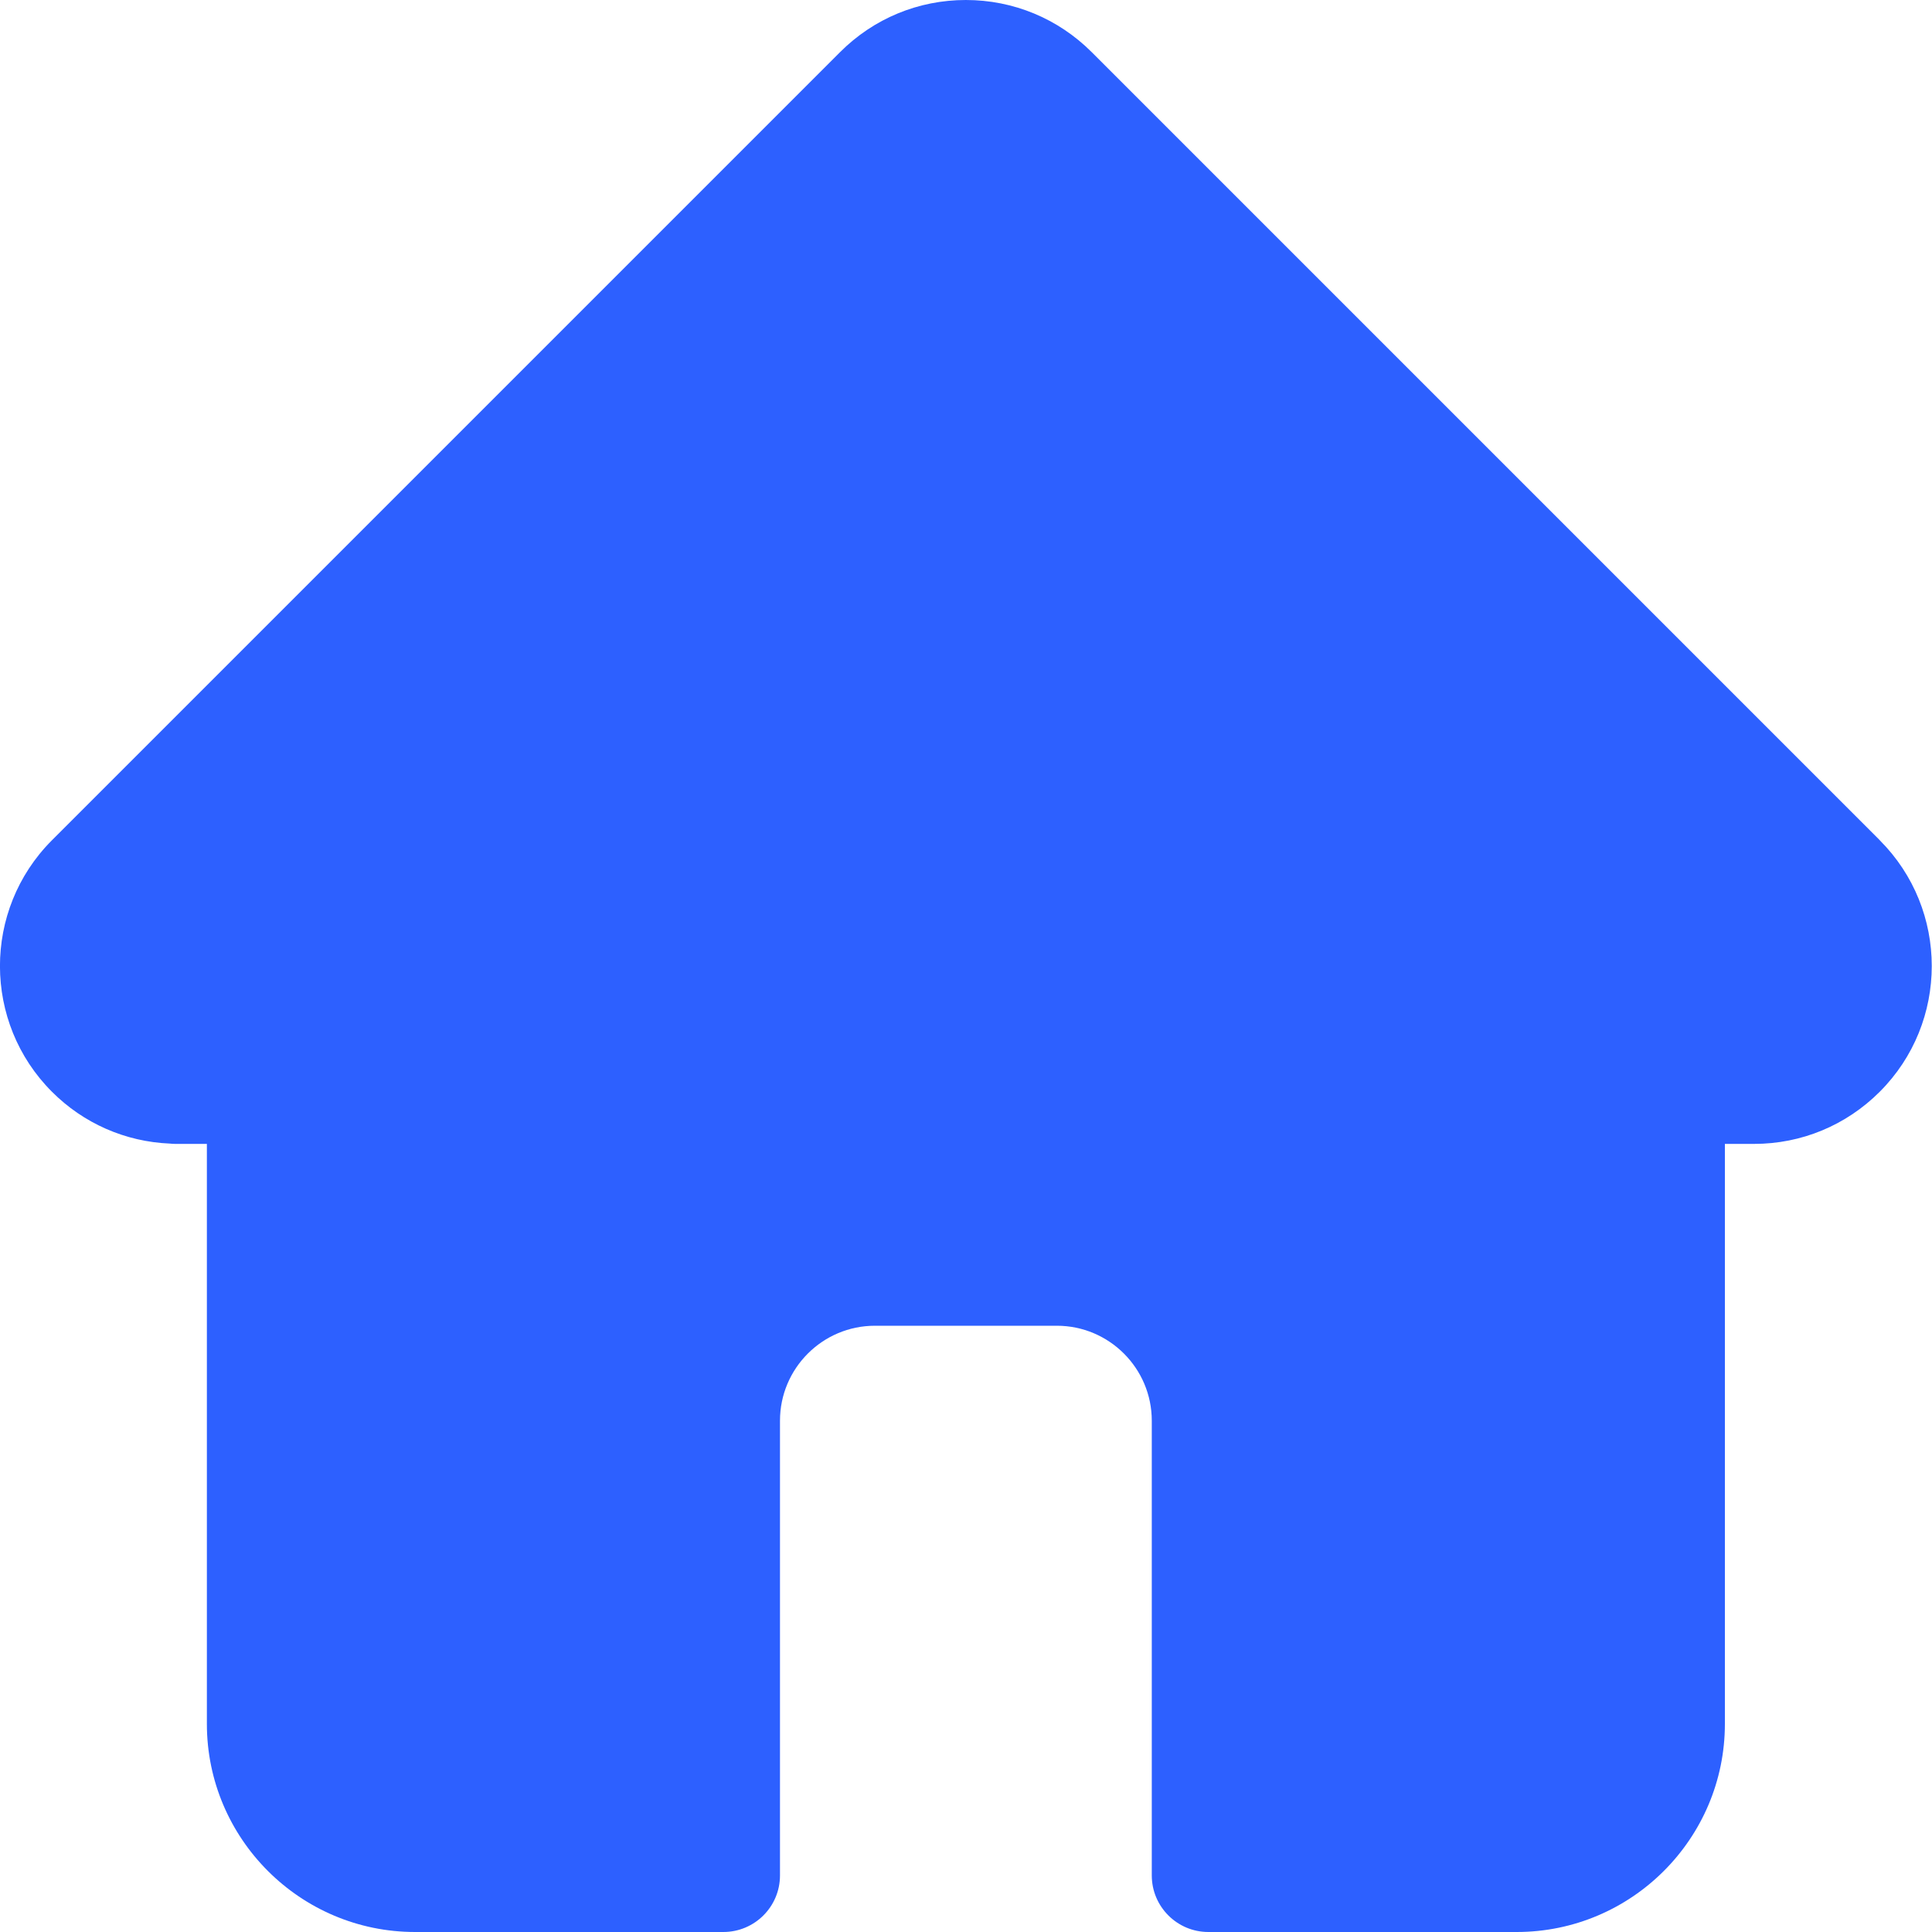
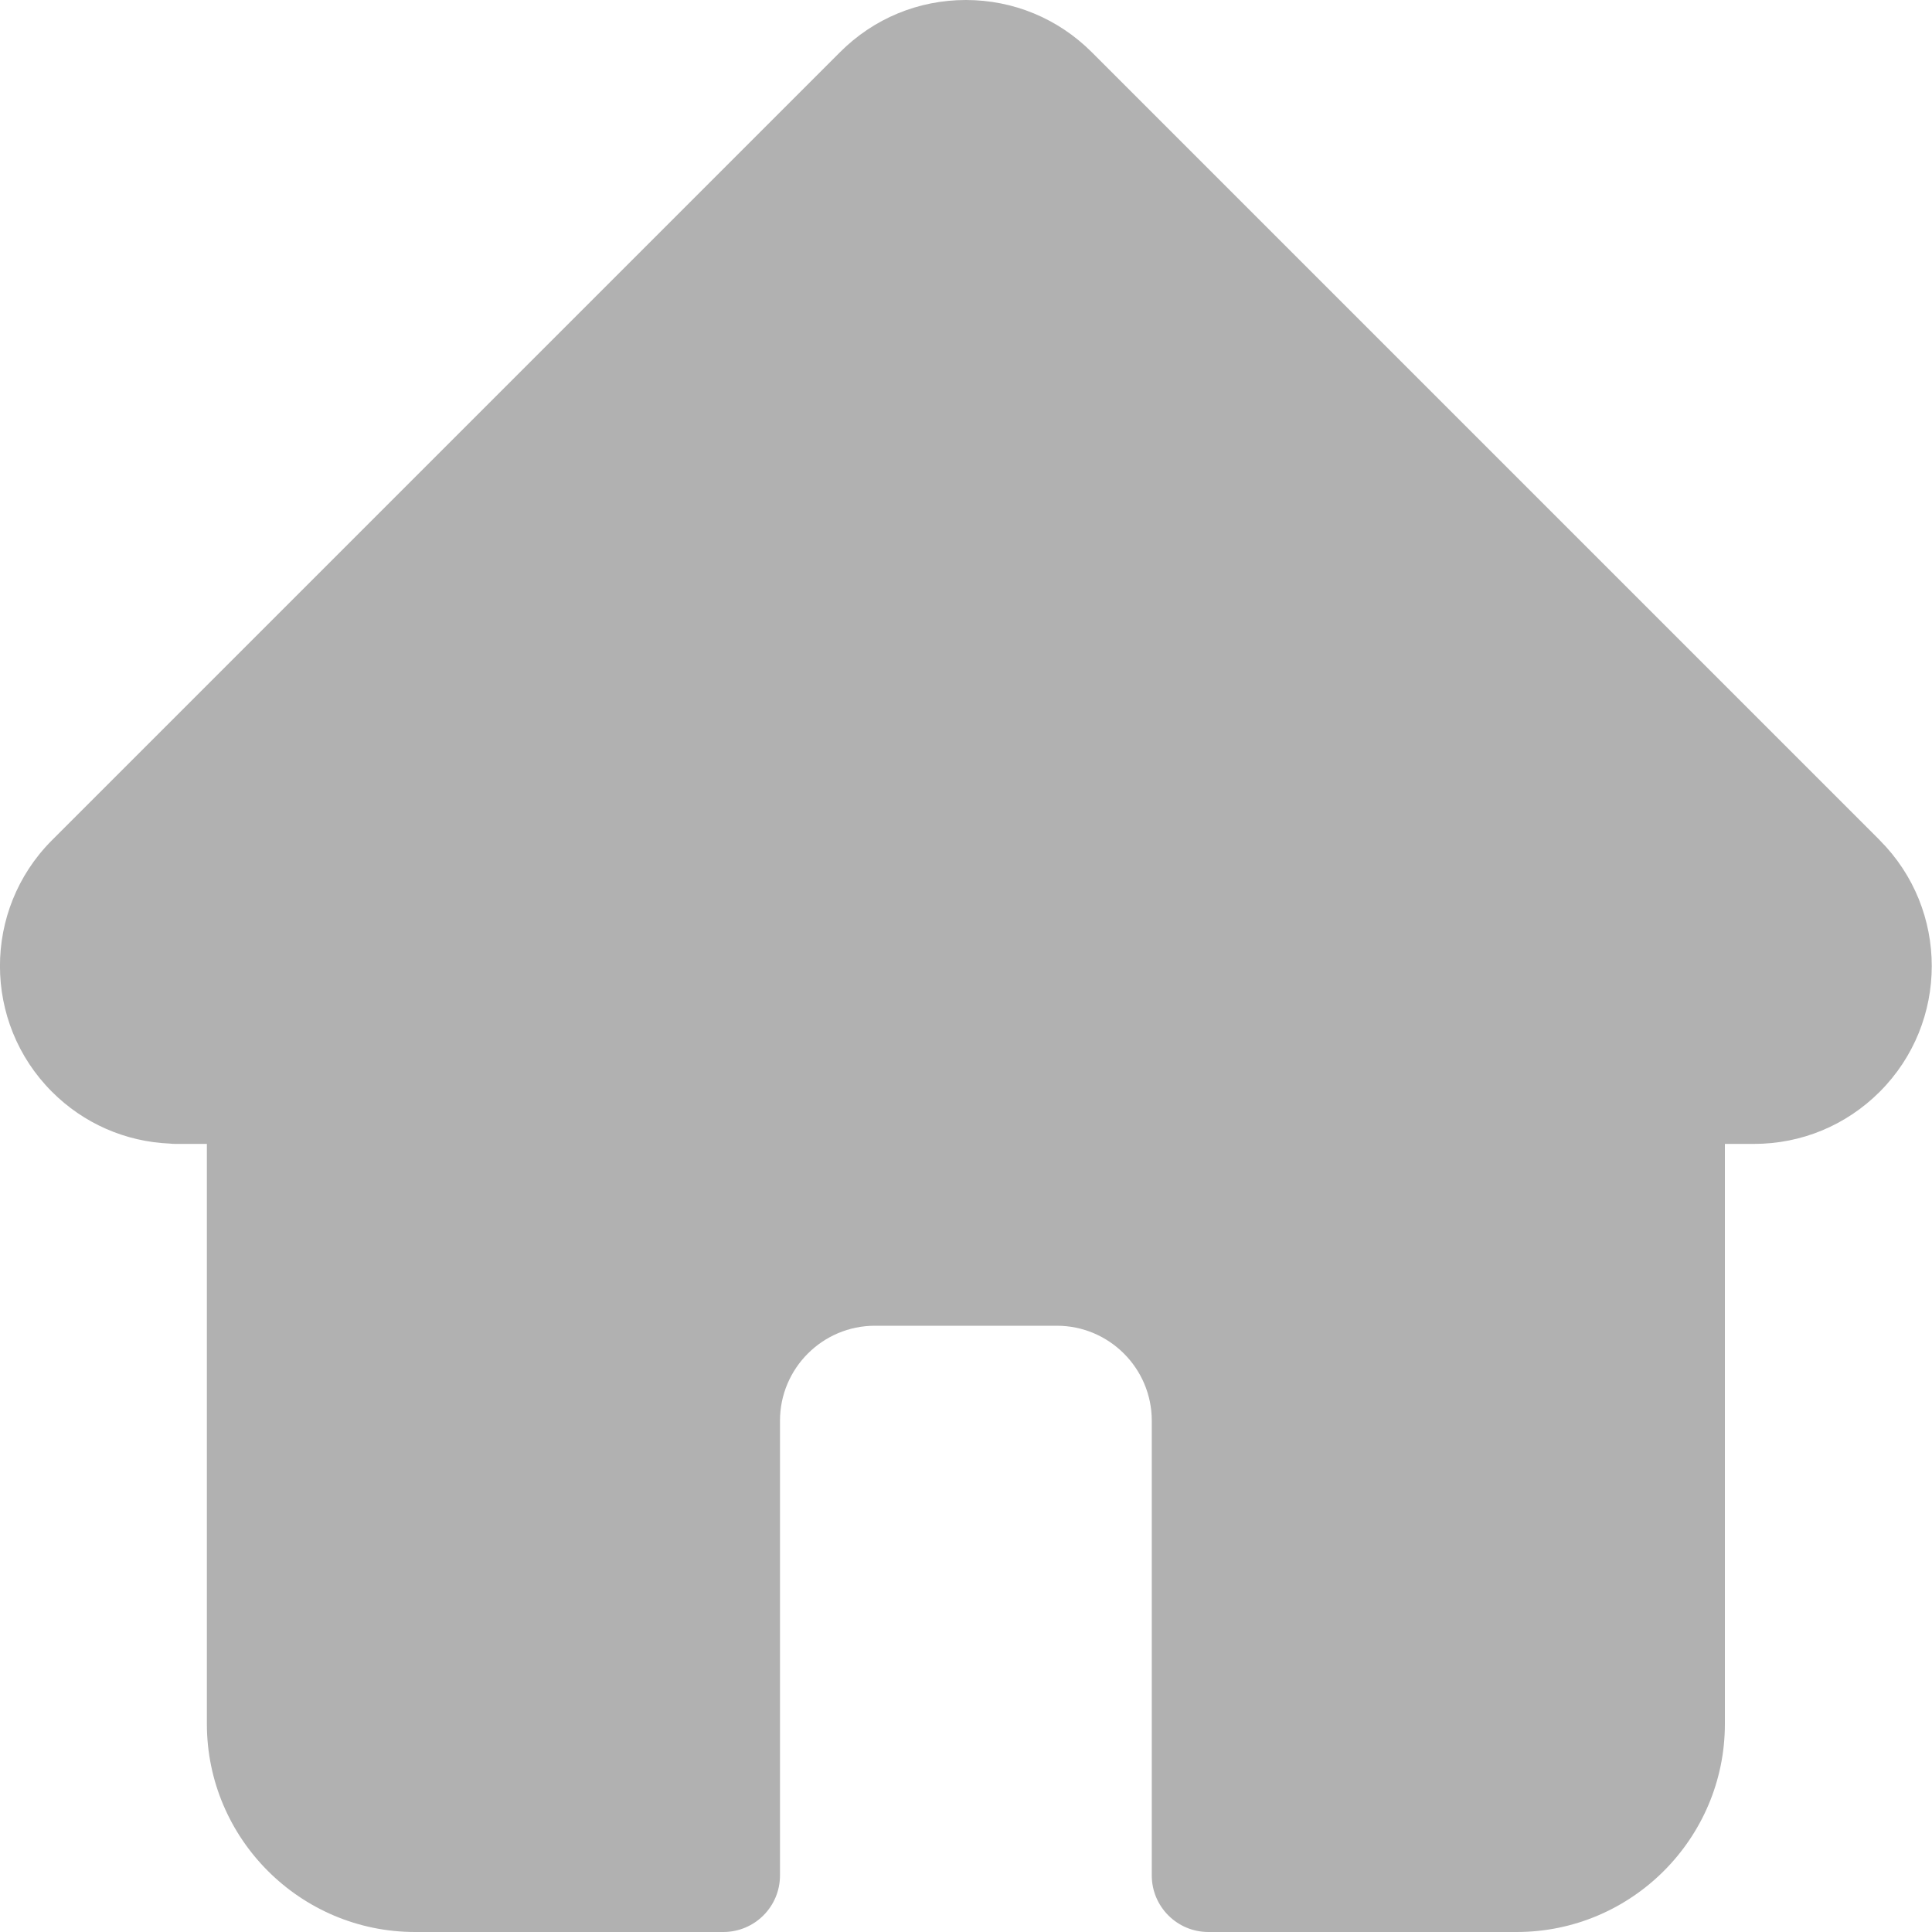
<svg xmlns="http://www.w3.org/2000/svg" width="25" height="25" viewBox="0 0 25 25" fill="none">
-   <path d="M24.325 10.874C24.325 10.873 24.324 10.873 24.324 10.872L14.126 0.674C13.691 0.24 13.113 0 12.498 0C11.884 0 11.306 0.239 10.871 0.674L0.678 10.867C0.675 10.87 0.671 10.874 0.668 10.877C-0.225 11.775 -0.223 13.232 0.672 14.127C1.081 14.537 1.622 14.774 2.199 14.798C2.223 14.801 2.247 14.802 2.27 14.802H2.677V22.307C2.677 23.792 3.885 25 5.371 25H9.36C9.765 25 10.093 24.672 10.093 24.268V18.384C10.093 17.706 10.644 17.155 11.322 17.155H13.675C14.353 17.155 14.904 17.706 14.904 18.384V24.268C14.904 24.672 15.232 25 15.636 25H19.626C21.111 25 22.32 23.792 22.32 22.307V14.802H22.697C23.311 14.802 23.889 14.562 24.324 14.127C25.221 13.23 25.221 11.771 24.325 10.874Z" fill="#2D60FF" />
+   <path d="M24.325 10.874C24.325 10.873 24.324 10.873 24.324 10.872L14.126 0.674C13.691 0.24 13.113 0 12.498 0C11.884 0 11.306 0.239 10.871 0.674L0.678 10.867C0.675 10.87 0.671 10.874 0.668 10.877C-0.225 11.775 -0.223 13.232 0.672 14.127C1.081 14.537 1.622 14.774 2.199 14.798C2.223 14.801 2.247 14.802 2.27 14.802H2.677V22.307C2.677 23.792 3.885 25 5.371 25H9.36C9.765 25 10.093 24.672 10.093 24.268V18.384C10.093 17.706 10.644 17.155 11.322 17.155H13.675C14.353 17.155 14.904 17.706 14.904 18.384V24.268C14.904 24.672 15.232 25 15.636 25H19.626C21.111 25 22.32 23.792 22.32 22.307V14.802H22.697C23.311 14.802 23.889 14.562 24.324 14.127C25.221 13.23 25.221 11.771 24.325 10.874Z" fill="#B1B1B1" />
</svg>
